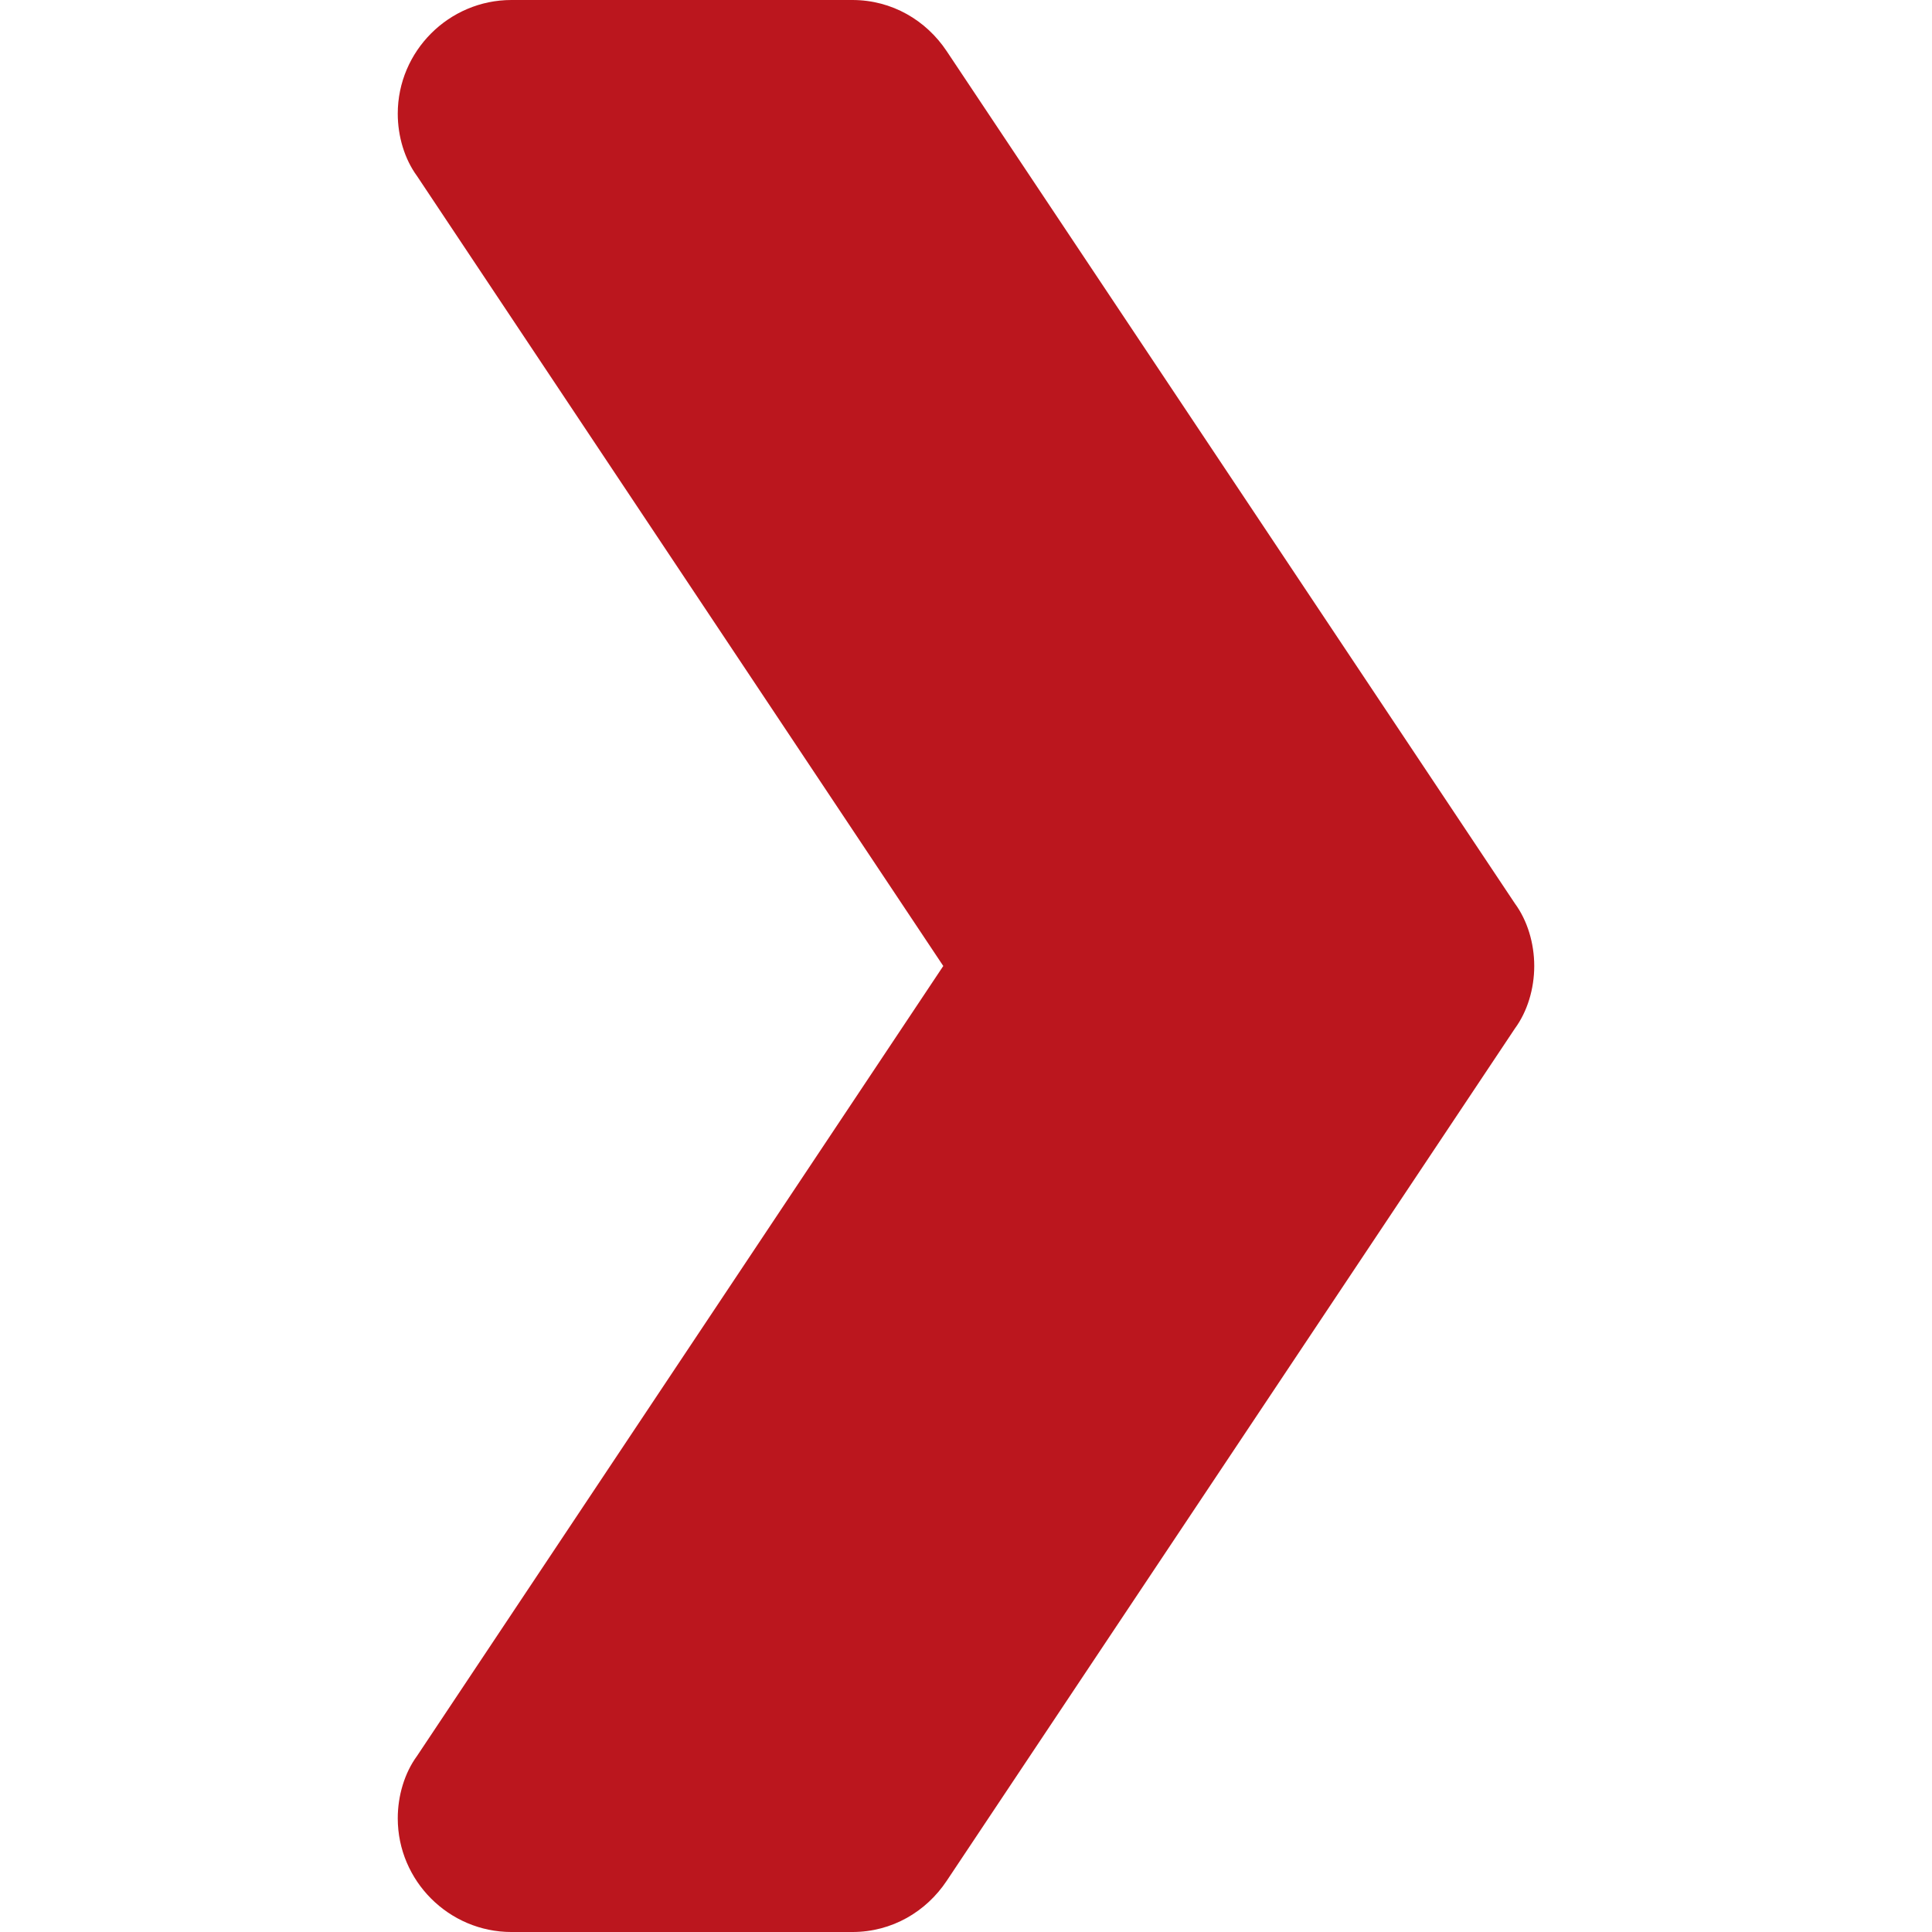
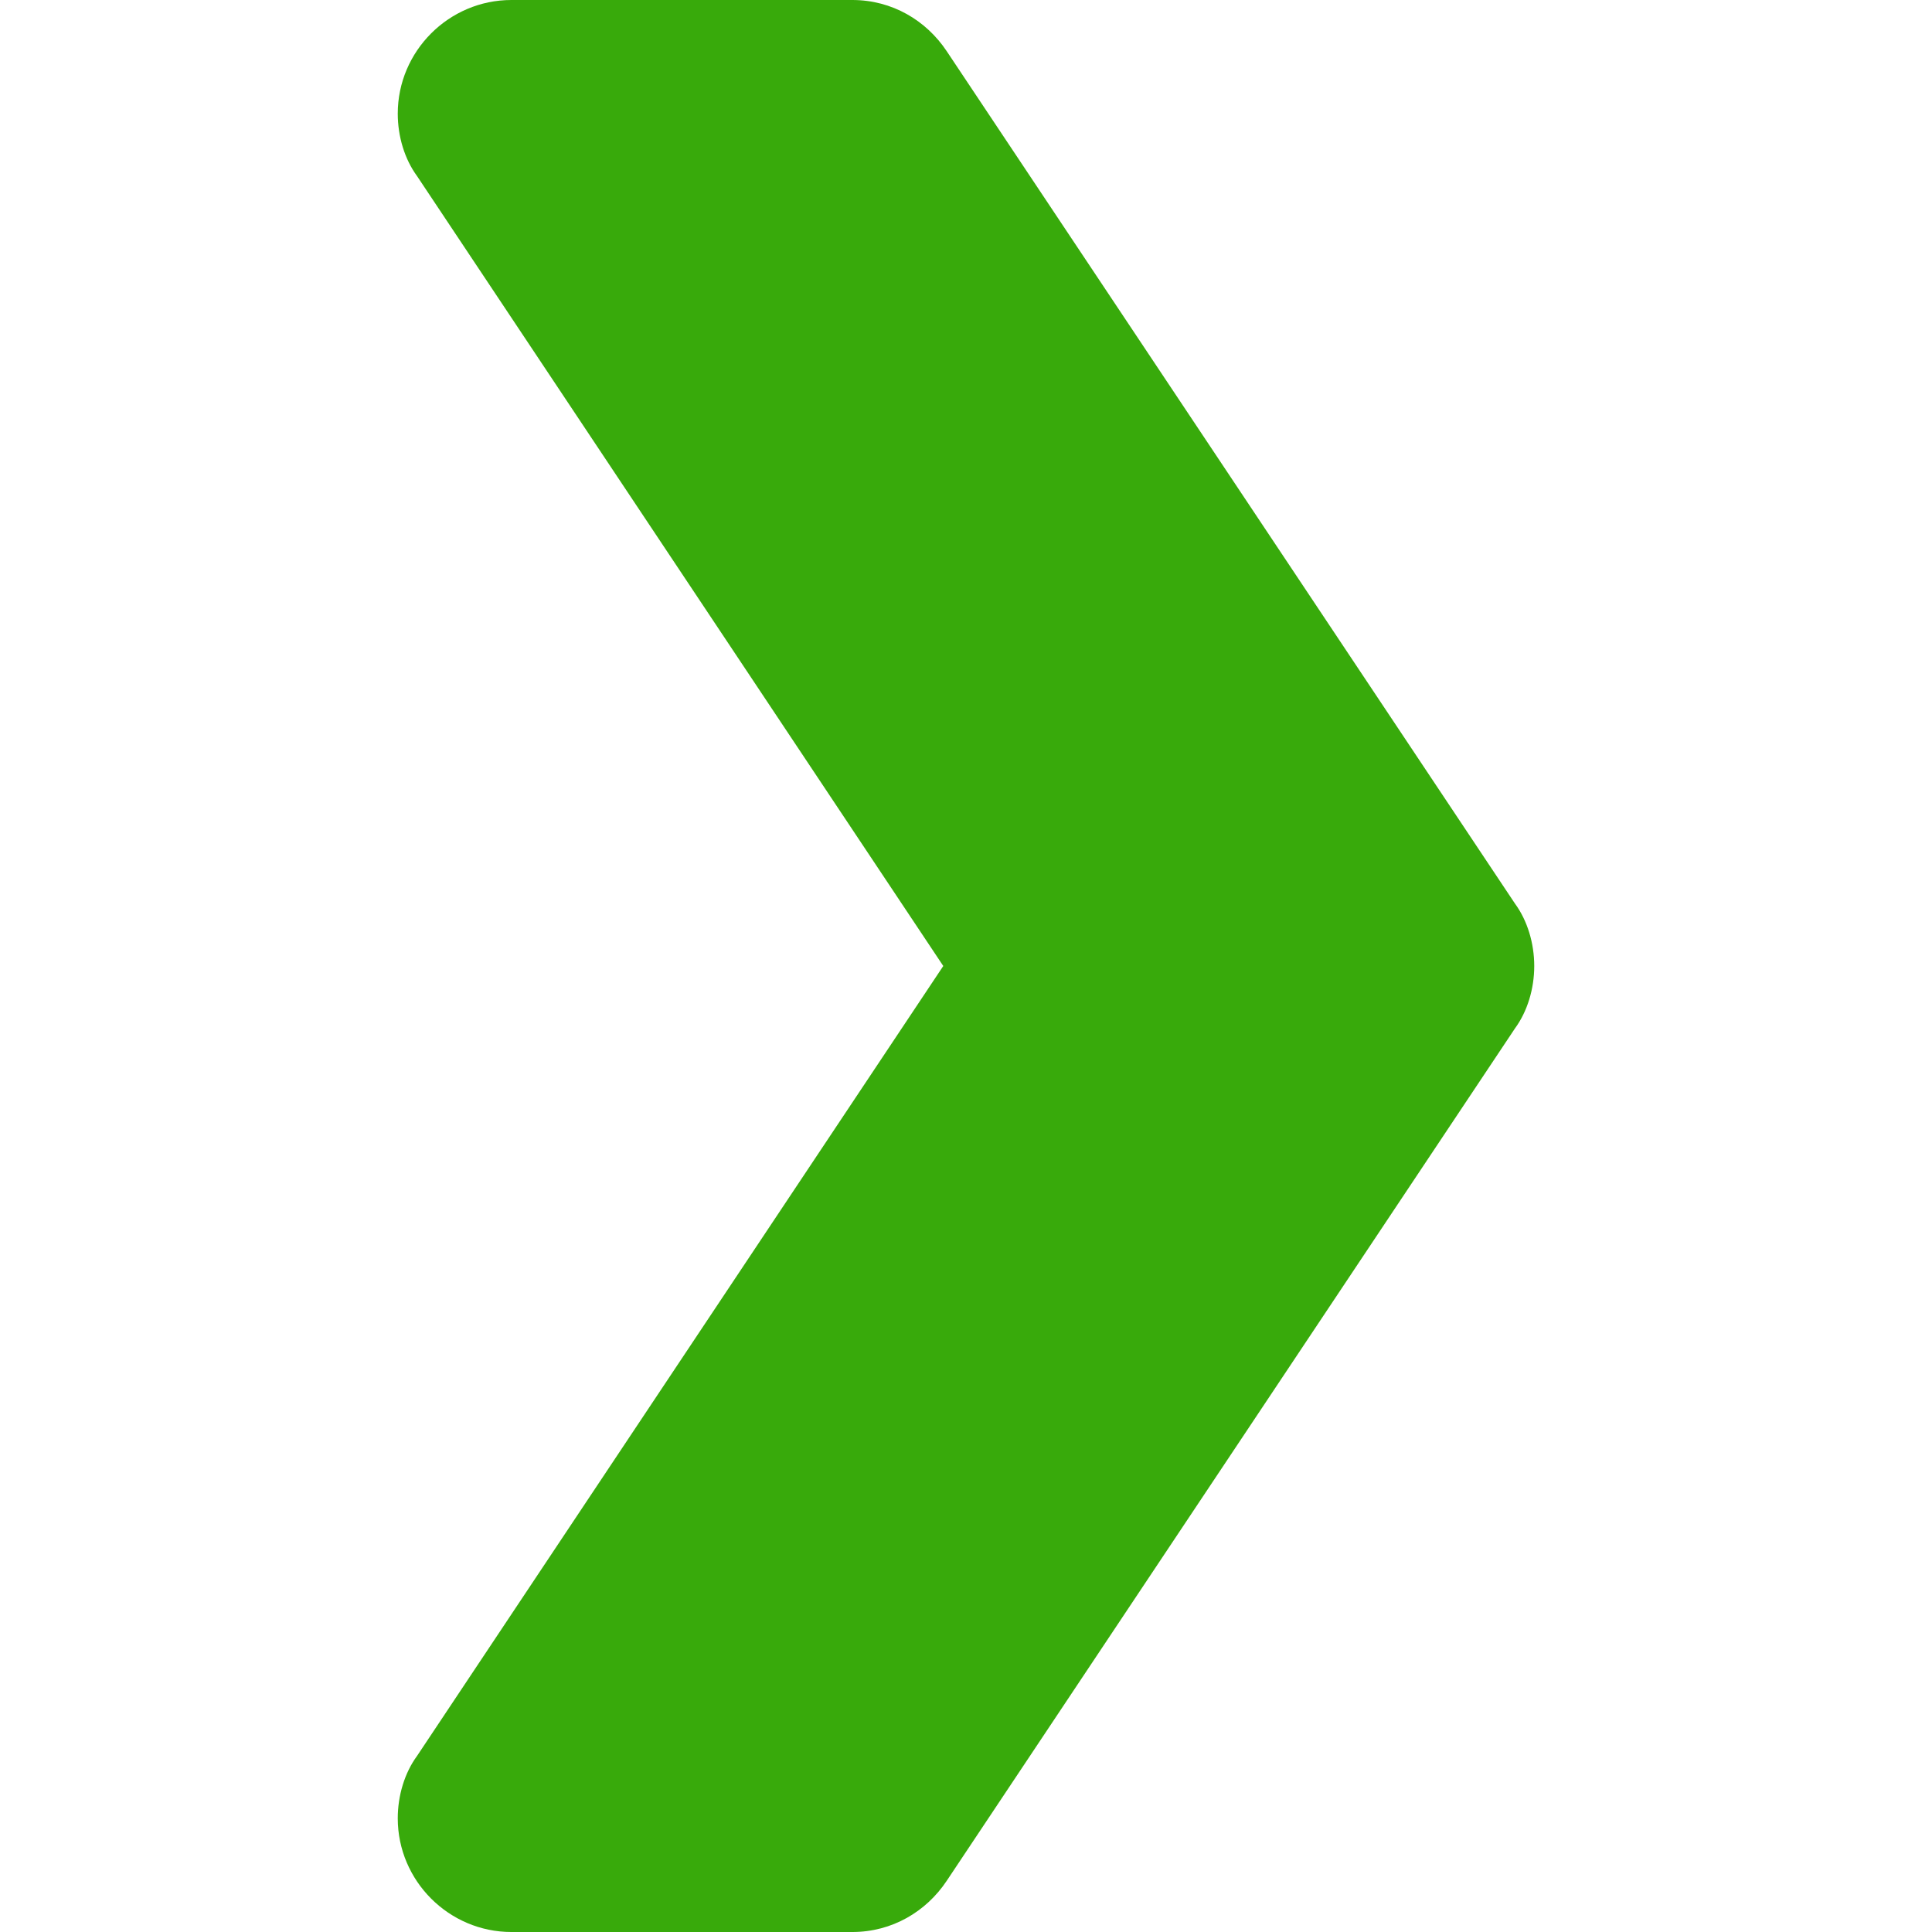
<svg xmlns="http://www.w3.org/2000/svg" height="15px" viewBox="-74 0 362 362.667" width="15px">
  <g>
-     <path d="m213.668 181.332c0 4.27-1.281 8.535-3.629 11.734l-106.664 160c-3.84 5.762-10.242 9.602-17.707 9.602h-64c-11.734 0-21.336-9.602-21.336-21.336 0-4.266 1.281-8.531 3.629-11.73l98.773-148.27-98.773-148.266c-2.348-3.199-3.629-7.465-3.629-11.734 0-11.73 9.602-21.332 21.336-21.332h64c7.465 0 13.867 3.84 17.707 9.602l106.664 160c2.348 3.199 3.629 7.465 3.629 11.73zm0 0" data-original="#000000" class="active-path" data-old_color="#000000" fill="#BB161E" />
+     <path d="m213.668 181.332c0 4.27-1.281 8.535-3.629 11.734l-106.664 160c-3.84 5.762-10.242 9.602-17.707 9.602h-64c-11.734 0-21.336-9.602-21.336-21.336 0-4.266 1.281-8.531 3.629-11.73l98.773-148.27-98.773-148.266c-2.348-3.199-3.629-7.465-3.629-11.734 0-11.73 9.602-21.332 21.336-21.332h64c7.465 0 13.867 3.84 17.707 9.602l106.664 160c2.348 3.199 3.629 7.465 3.629 11.73zm0 0" data-original="#000000" class="active-path" data-old_color="#000000" fill="#38aa0b" />
  </g>
</svg>
